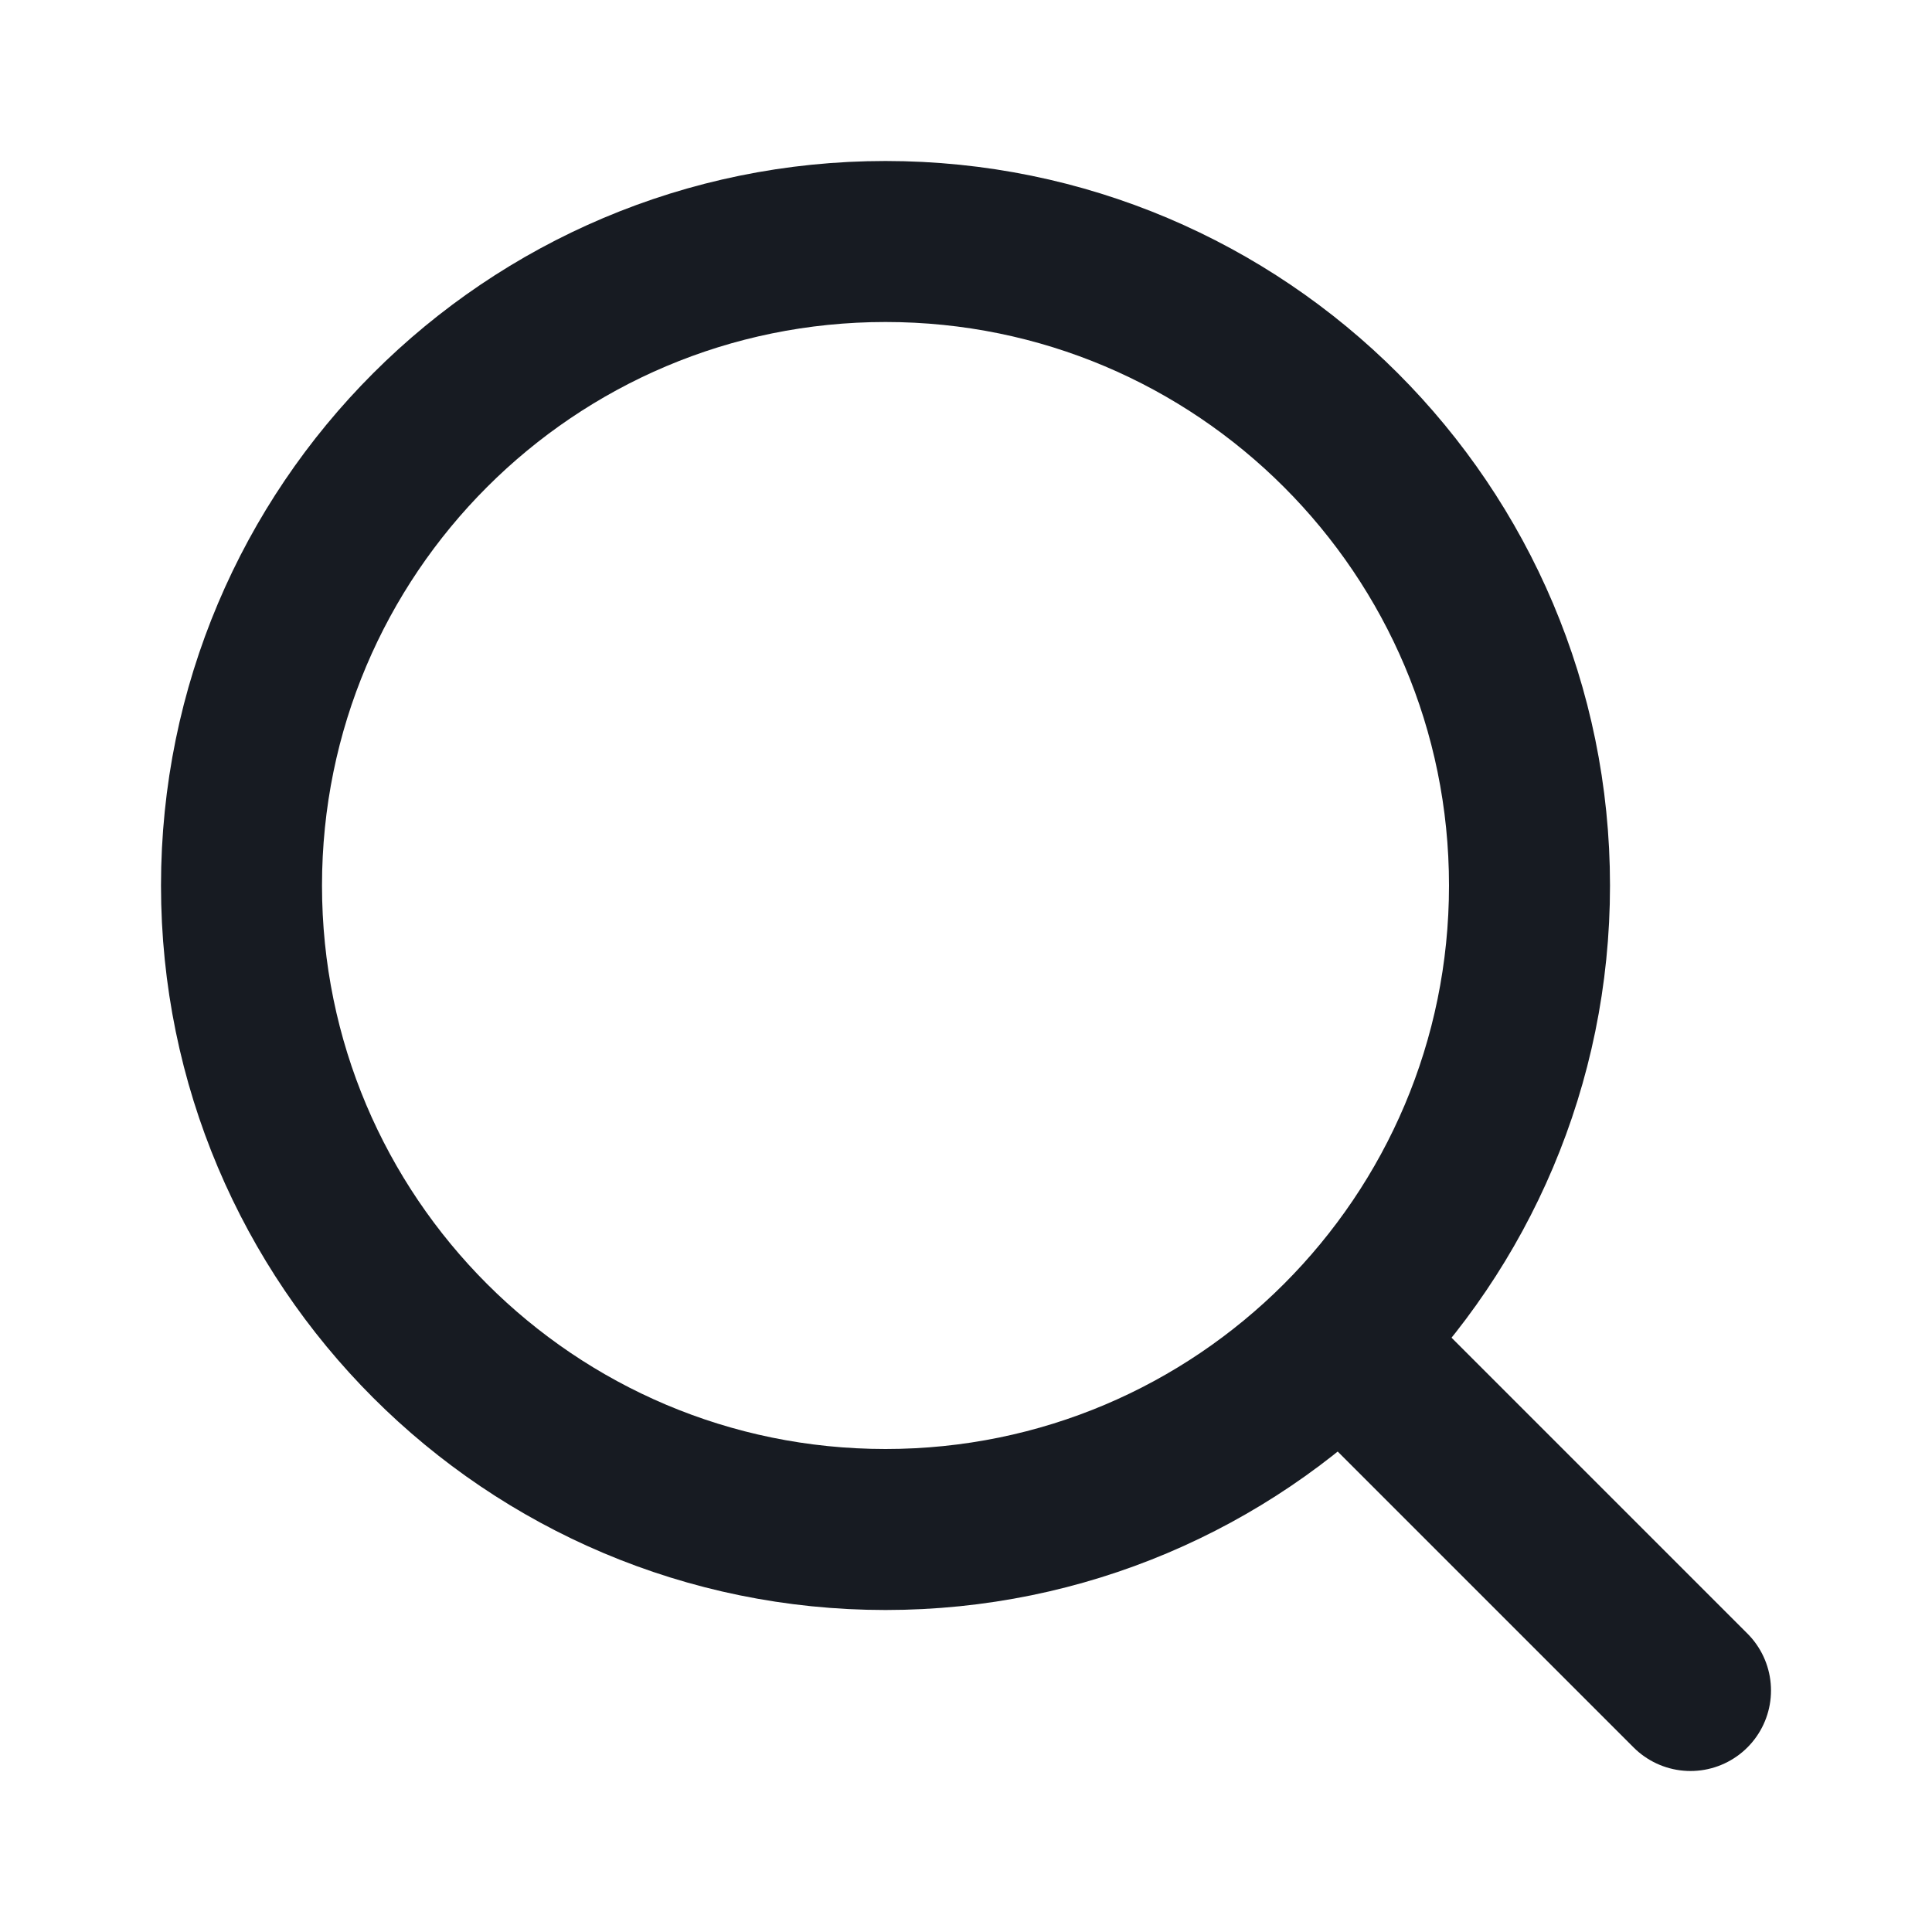
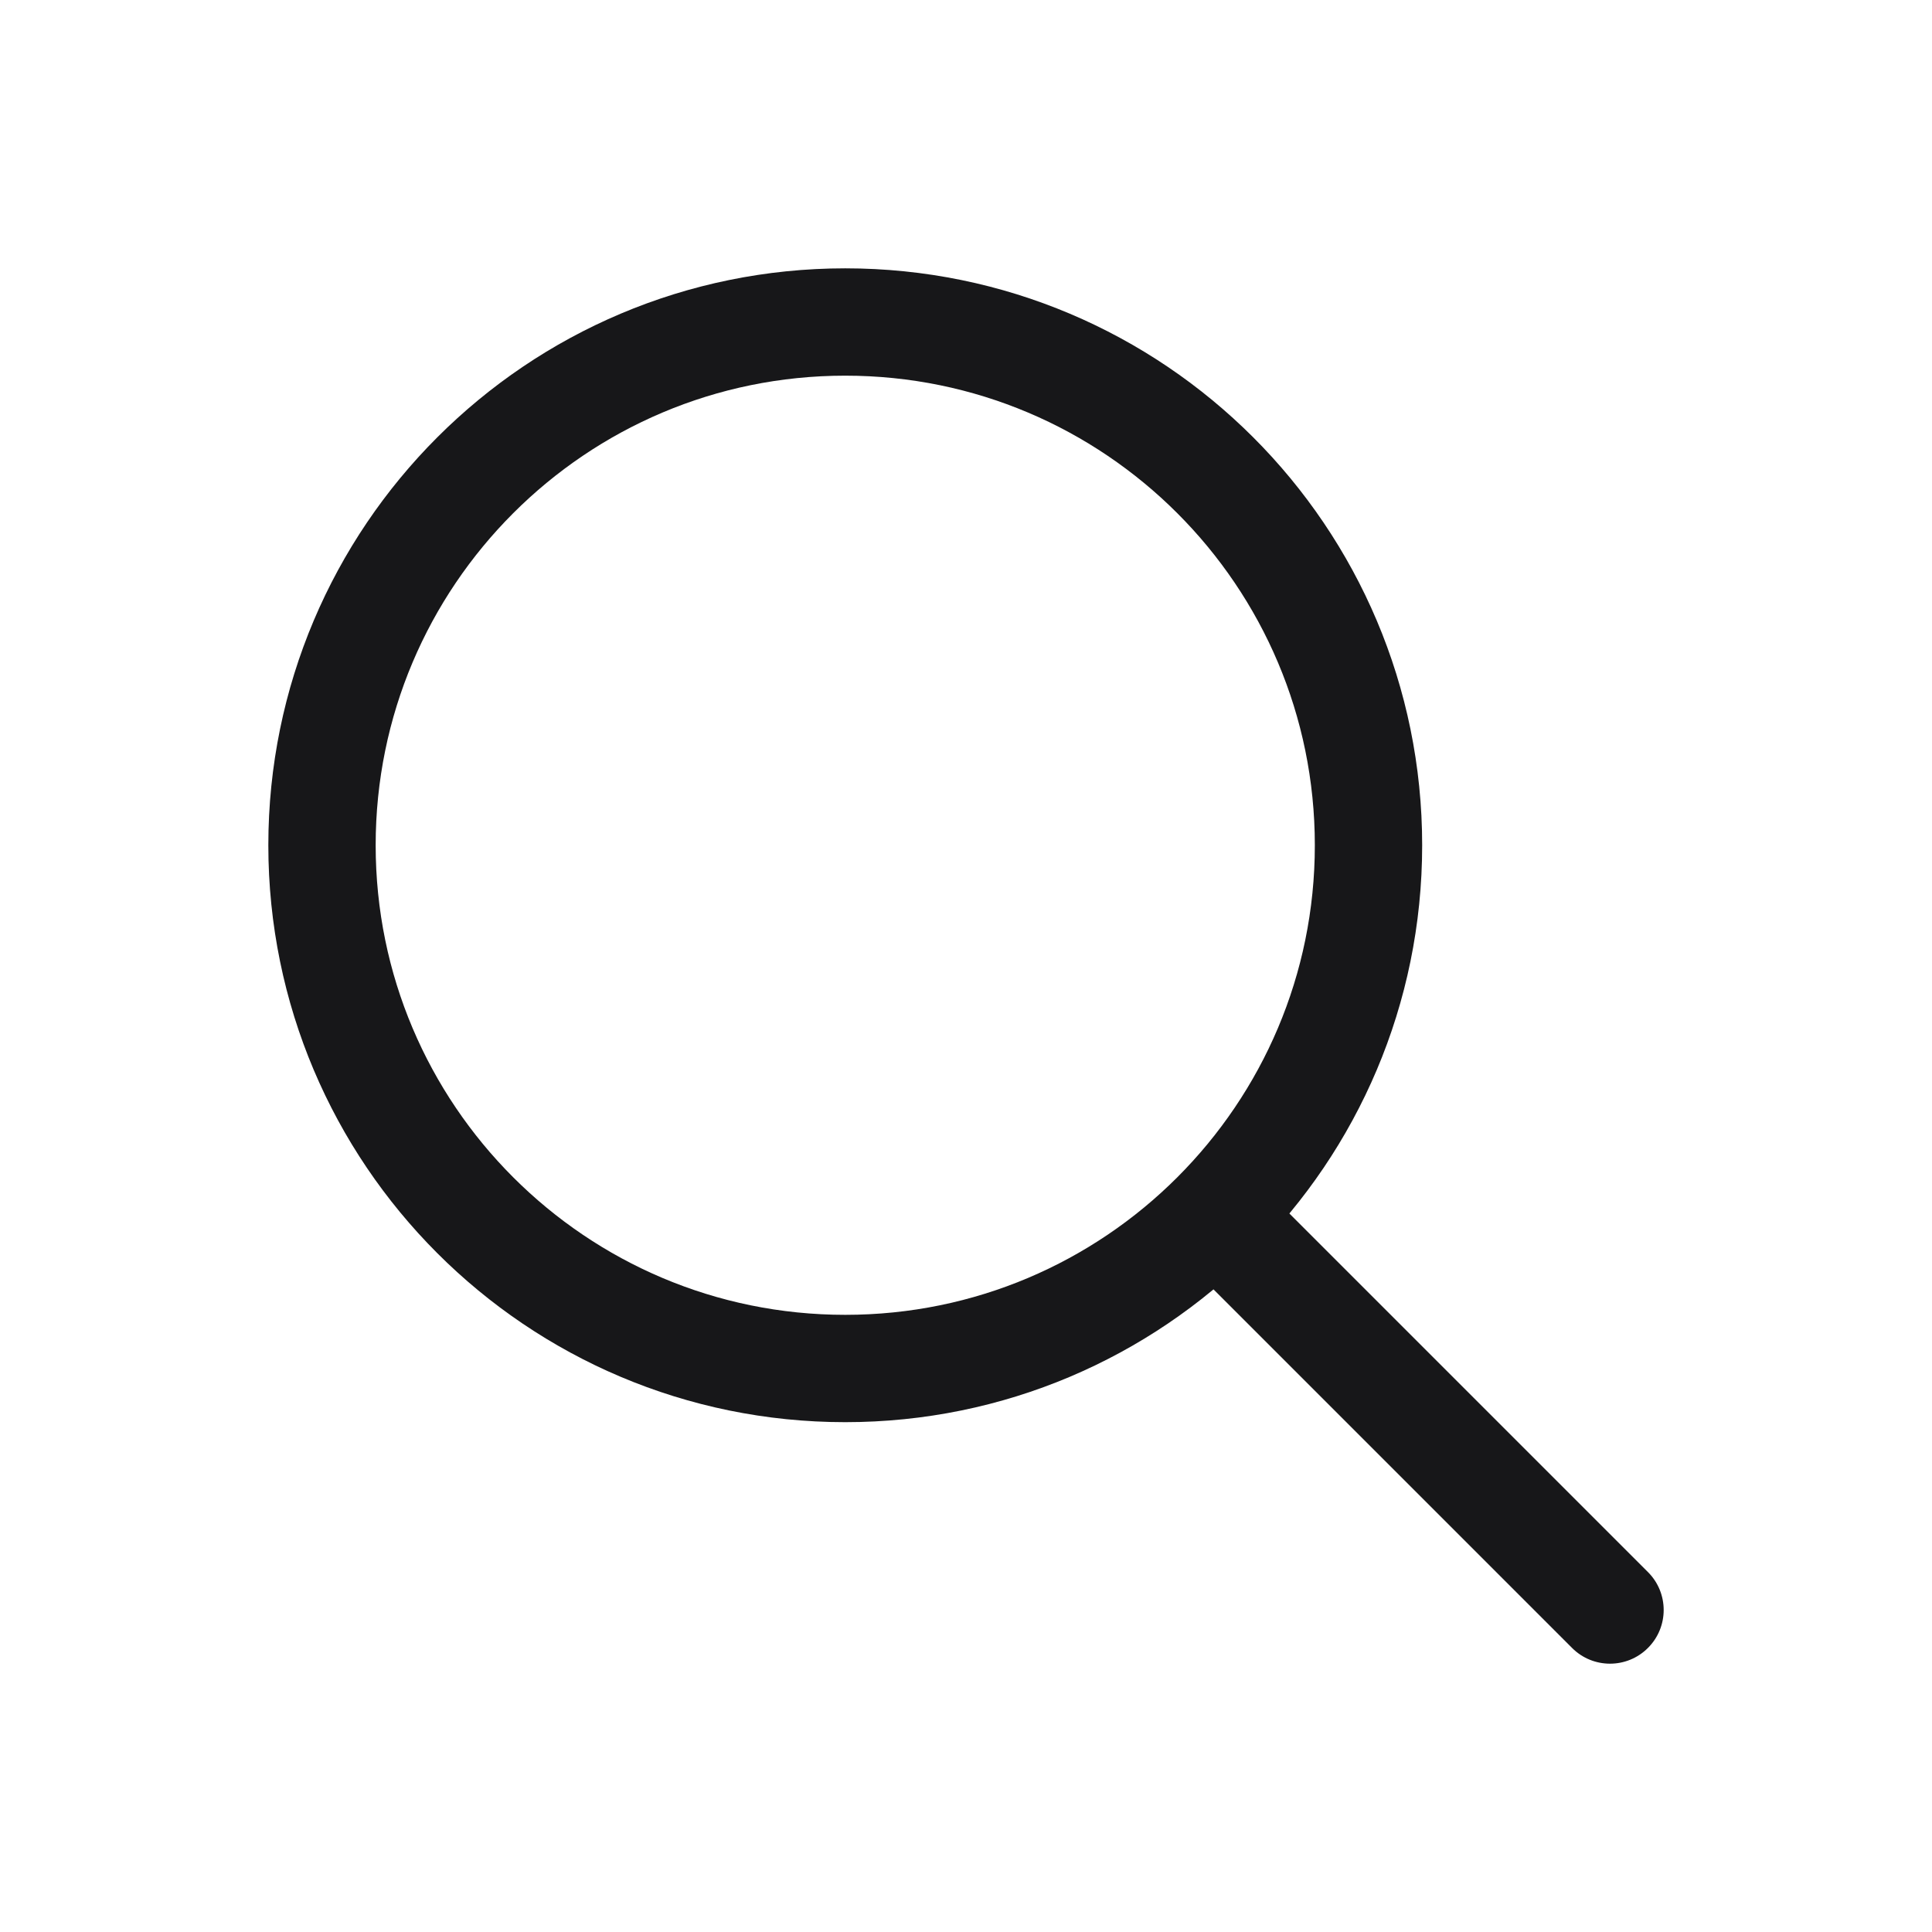
- <svg xmlns="http://www.w3.org/2000/svg" width="24" height="24" viewBox="0 0 24 24" fill="none">
-   <path d="M17 17L21 21" stroke="#171B22" stroke-width="2" stroke-linecap="round" />
-   <circle cx="11" cy="11" r="8" stroke="#171B22" stroke-width="2" />
+ <svg xmlns="http://www.w3.org/2000/svg" width="36" height="36" viewBox="0 0 36 36" fill="none">
+   <path d="M15.75 25.5C21.135 25.5 25.5 21.135 25.5 15.75C25.5 10.365 21.135 6 15.75 6C10.365 6 6 10.365 6 15.75C6 21.135 10.365 25.5 15.75 25.5Z" stroke="#171719" stroke-width="2" stroke-miterlimit="10" />
+   <path d="M29.293 30.707C29.683 31.098 30.317 31.098 30.707 30.707C31.098 30.317 31.098 29.683 30.707 29.293L29.293 30.707ZM21.793 23.207L29.293 30.707L30.707 29.293L23.207 21.793L21.793 23.207Z" fill="#171719" />
</svg>
